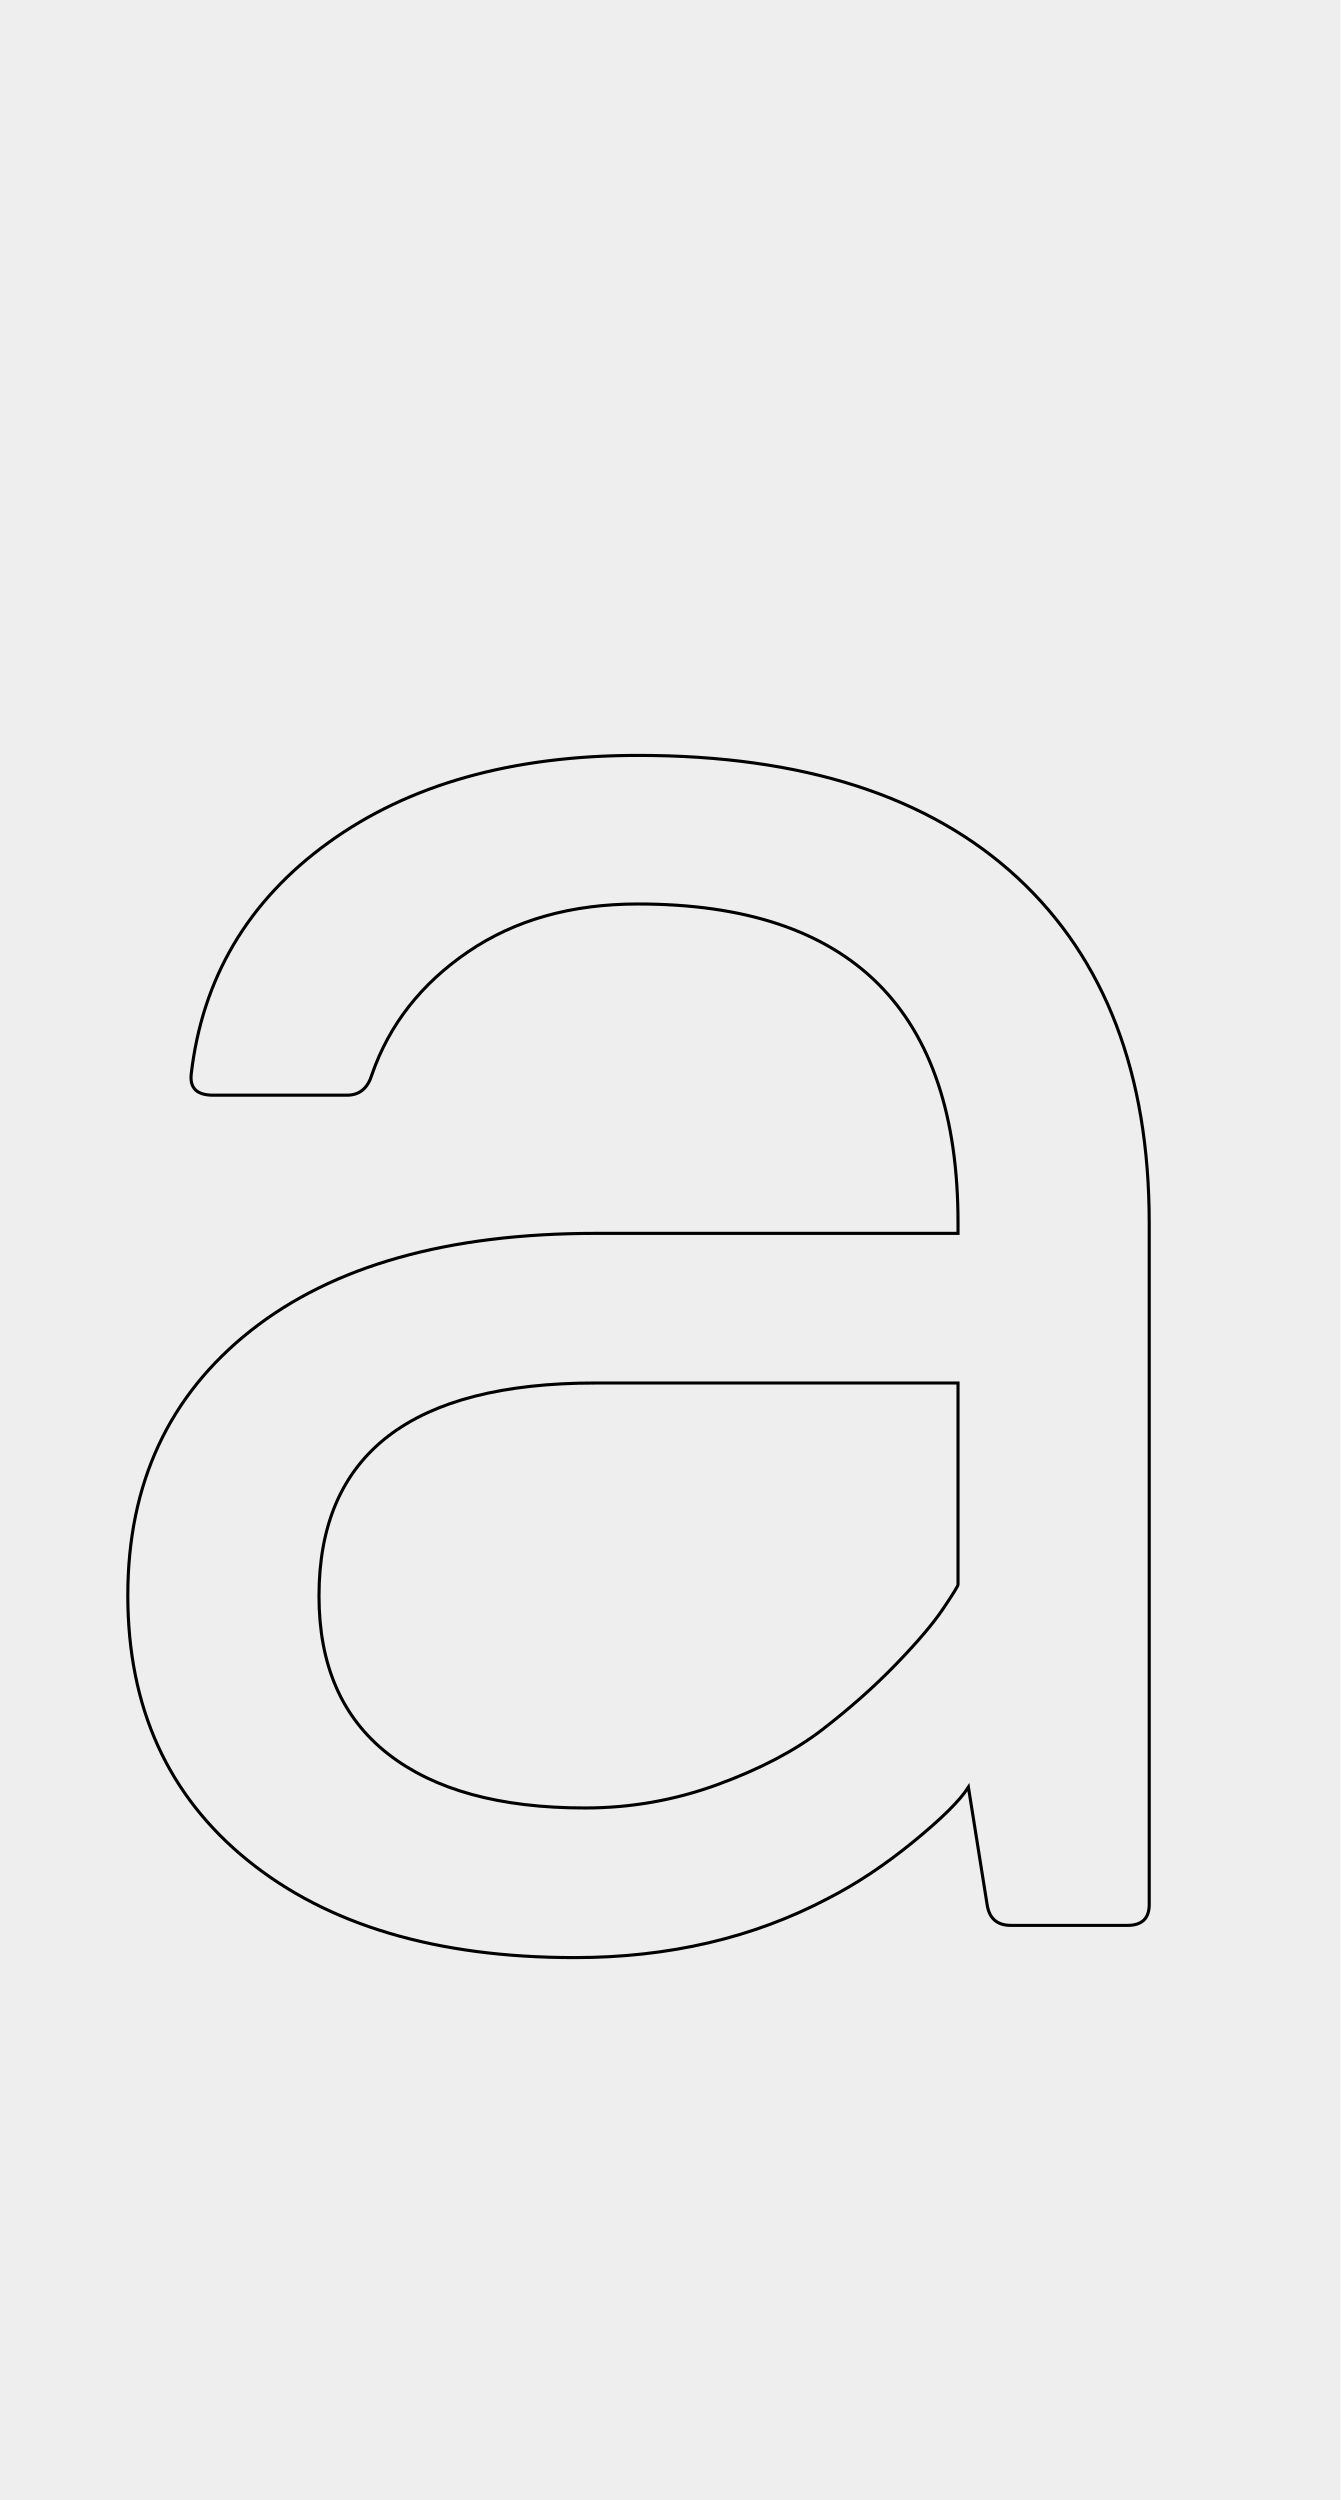
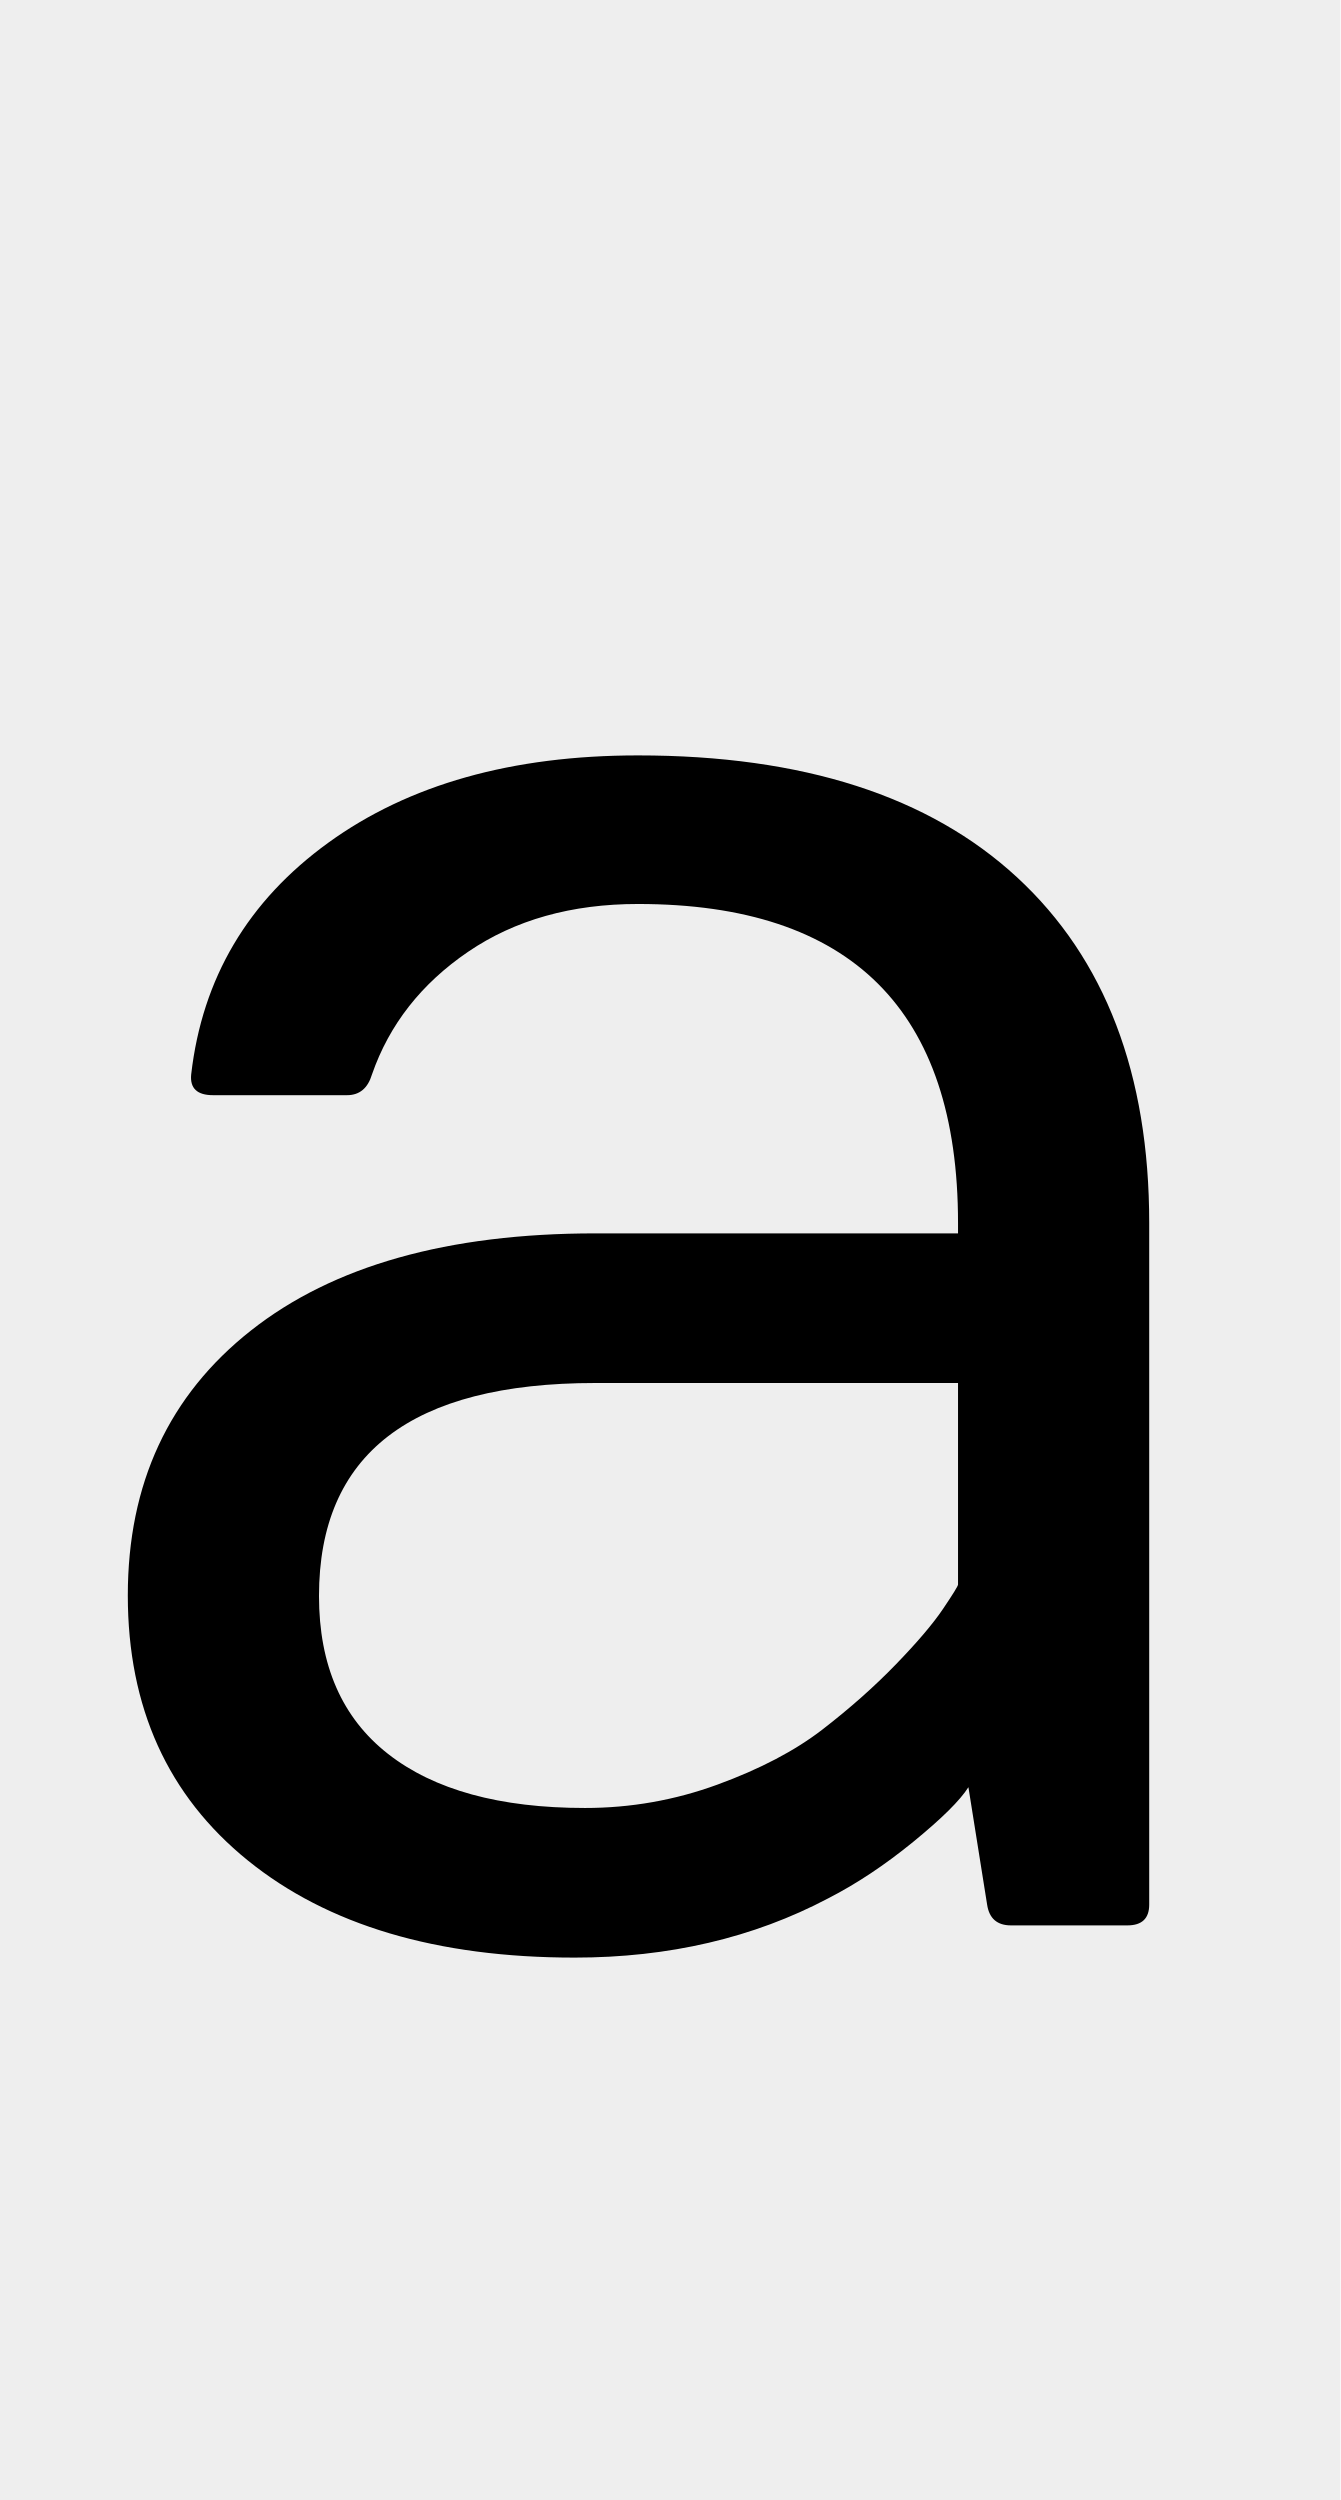
<svg xmlns="http://www.w3.org/2000/svg" height="2406" width="1290">
  <style>
- path { fill: none; stroke: black; stroke-width: 3; }
+ path { fill: black; fill-rule: nonzero }
</style>
  <rect fill="#eee" height="2406" width="1290" />
  <g transform="translate(0, 1853) scale(1, -1)">
-     <path d="M238.5,62.5 q-115.5,93.5,-115.5,255 q0,161.5,118.5,255 q118.5,93.5,331.5,93.5 l349,0 l0,10 q0,307,-308,307 q-96,0,-163.5,-46 q-67.5,-46,-92.5,-118 q-6,-20,-24,-20 l-129,0 q-23,0,-21,20 q16,139,132,223 q116,84,298,84 q238,0,365,-117.5 q127,-117.5,127,-332.5 l0,-656 q0,-20,-21,-20 l-112,0 q-20,0,-23,20 l-18,113 q-12,-19,-53,-52.5 q-41,-33.5,-82,-54.5 q-108,-57,-244,-57 q-199,0,-314.5,93.5 z" />
-     <path d="M307,317 q0,-100,66.5,-152 q66.5,-52,189.5,-52 q66,0,127.5,22.5 q61.5,22.5,101,53 q39.5,30.5,70.5,62.5 q31,32,45.5,53.5 q14.5,21.5,14.5,23.5 l0,194 l-349,0 q-266,0,-266,-205 z" />
+     <path d="M238.5,62.5 q-115.5,93.5,-115.5,255 q0,161.5,118.5,255 q118.5,93.5,331.5,93.5 l349,0 l0,10 q0,307,-308,307 q-96,0,-163.5,-46 q-67.5,-46,-92.5,-118 q-6,-20,-24,-20 l-129,0 q-23,0,-21,20 q16,139,132,223 q116,84,298,84 q238,0,365,-117.5 q127,-117.5,127,-332.5 l0,-656 q0,-20,-21,-20 l-112,0 q-20,0,-23,20 l-18,113 q-12,-19,-53,-52.5 q-41,-33.5,-82,-54.5 q-108,-57,-244,-57 q-199,0,-314.5,93.5 z M307,317 q0,-100,66.5,-152 q66.5,-52,189.5,-52 q66,0,127.5,22.5 q61.5,22.5,101,53 q39.5,30.5,70.5,62.5 q31,32,45.5,53.5 q14.5,21.5,14.5,23.5 l0,194 l-349,0 q-266,0,-266,-205 z" />
  </g>
</svg>
